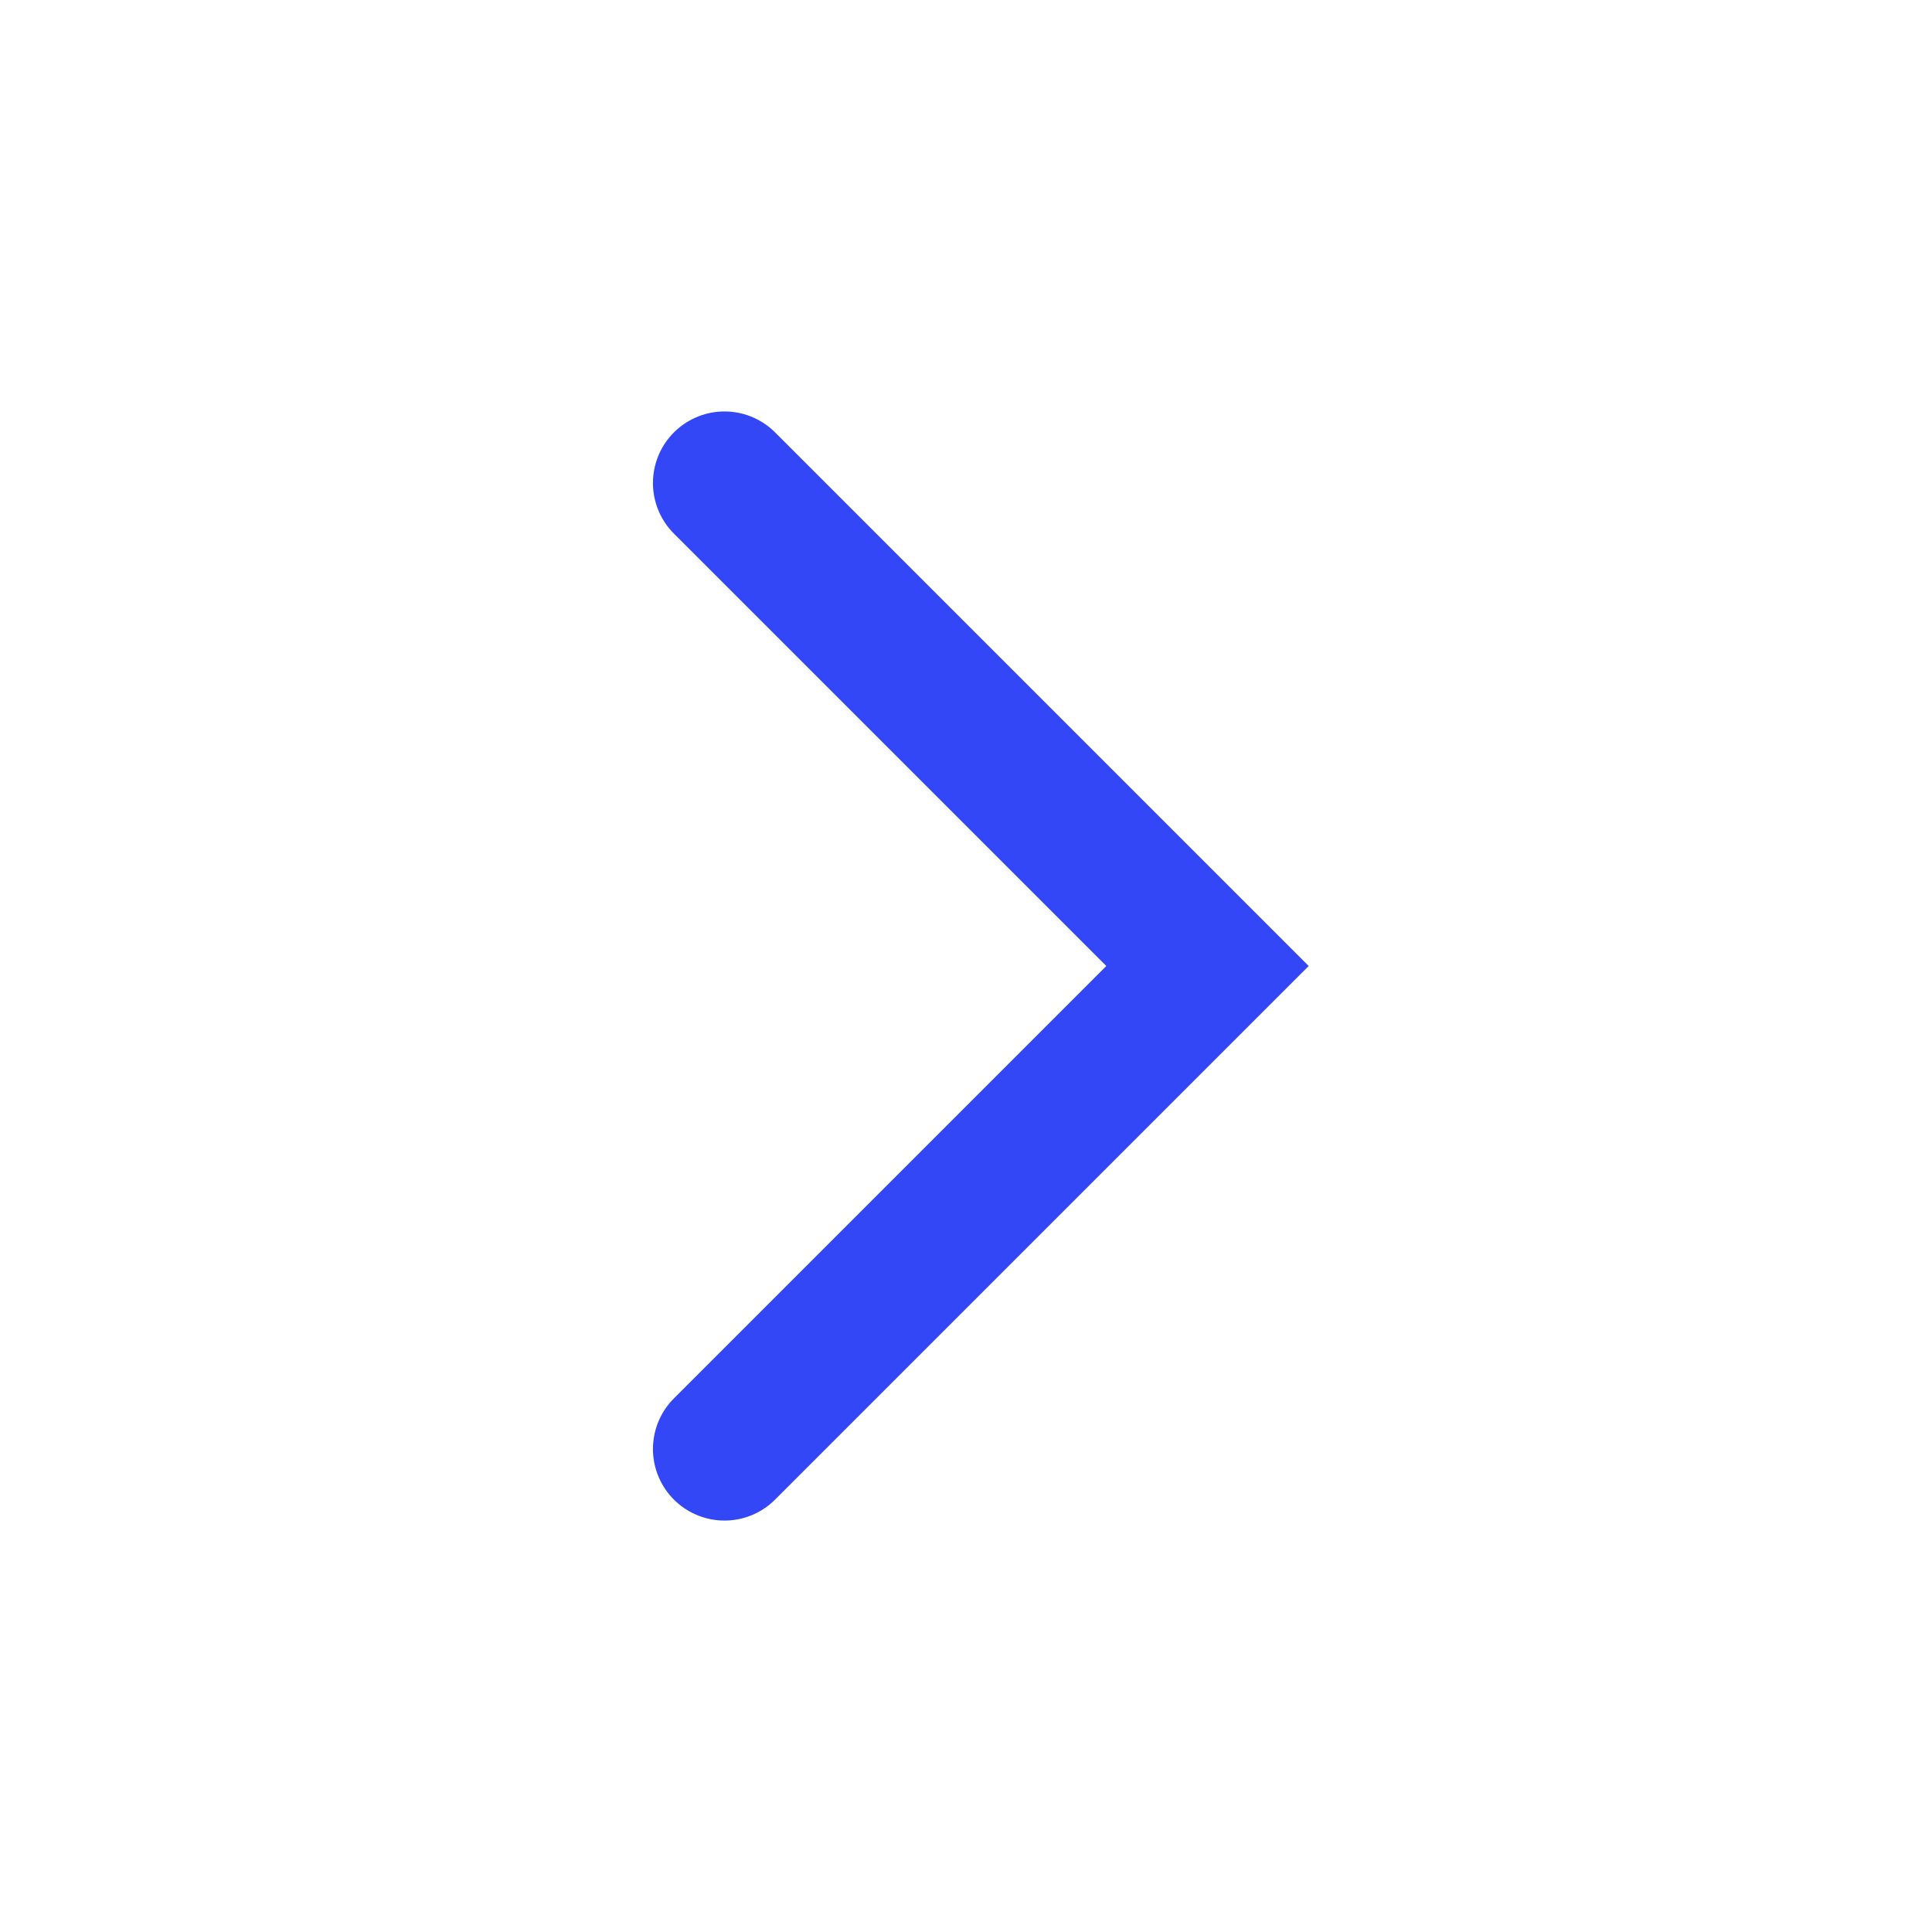
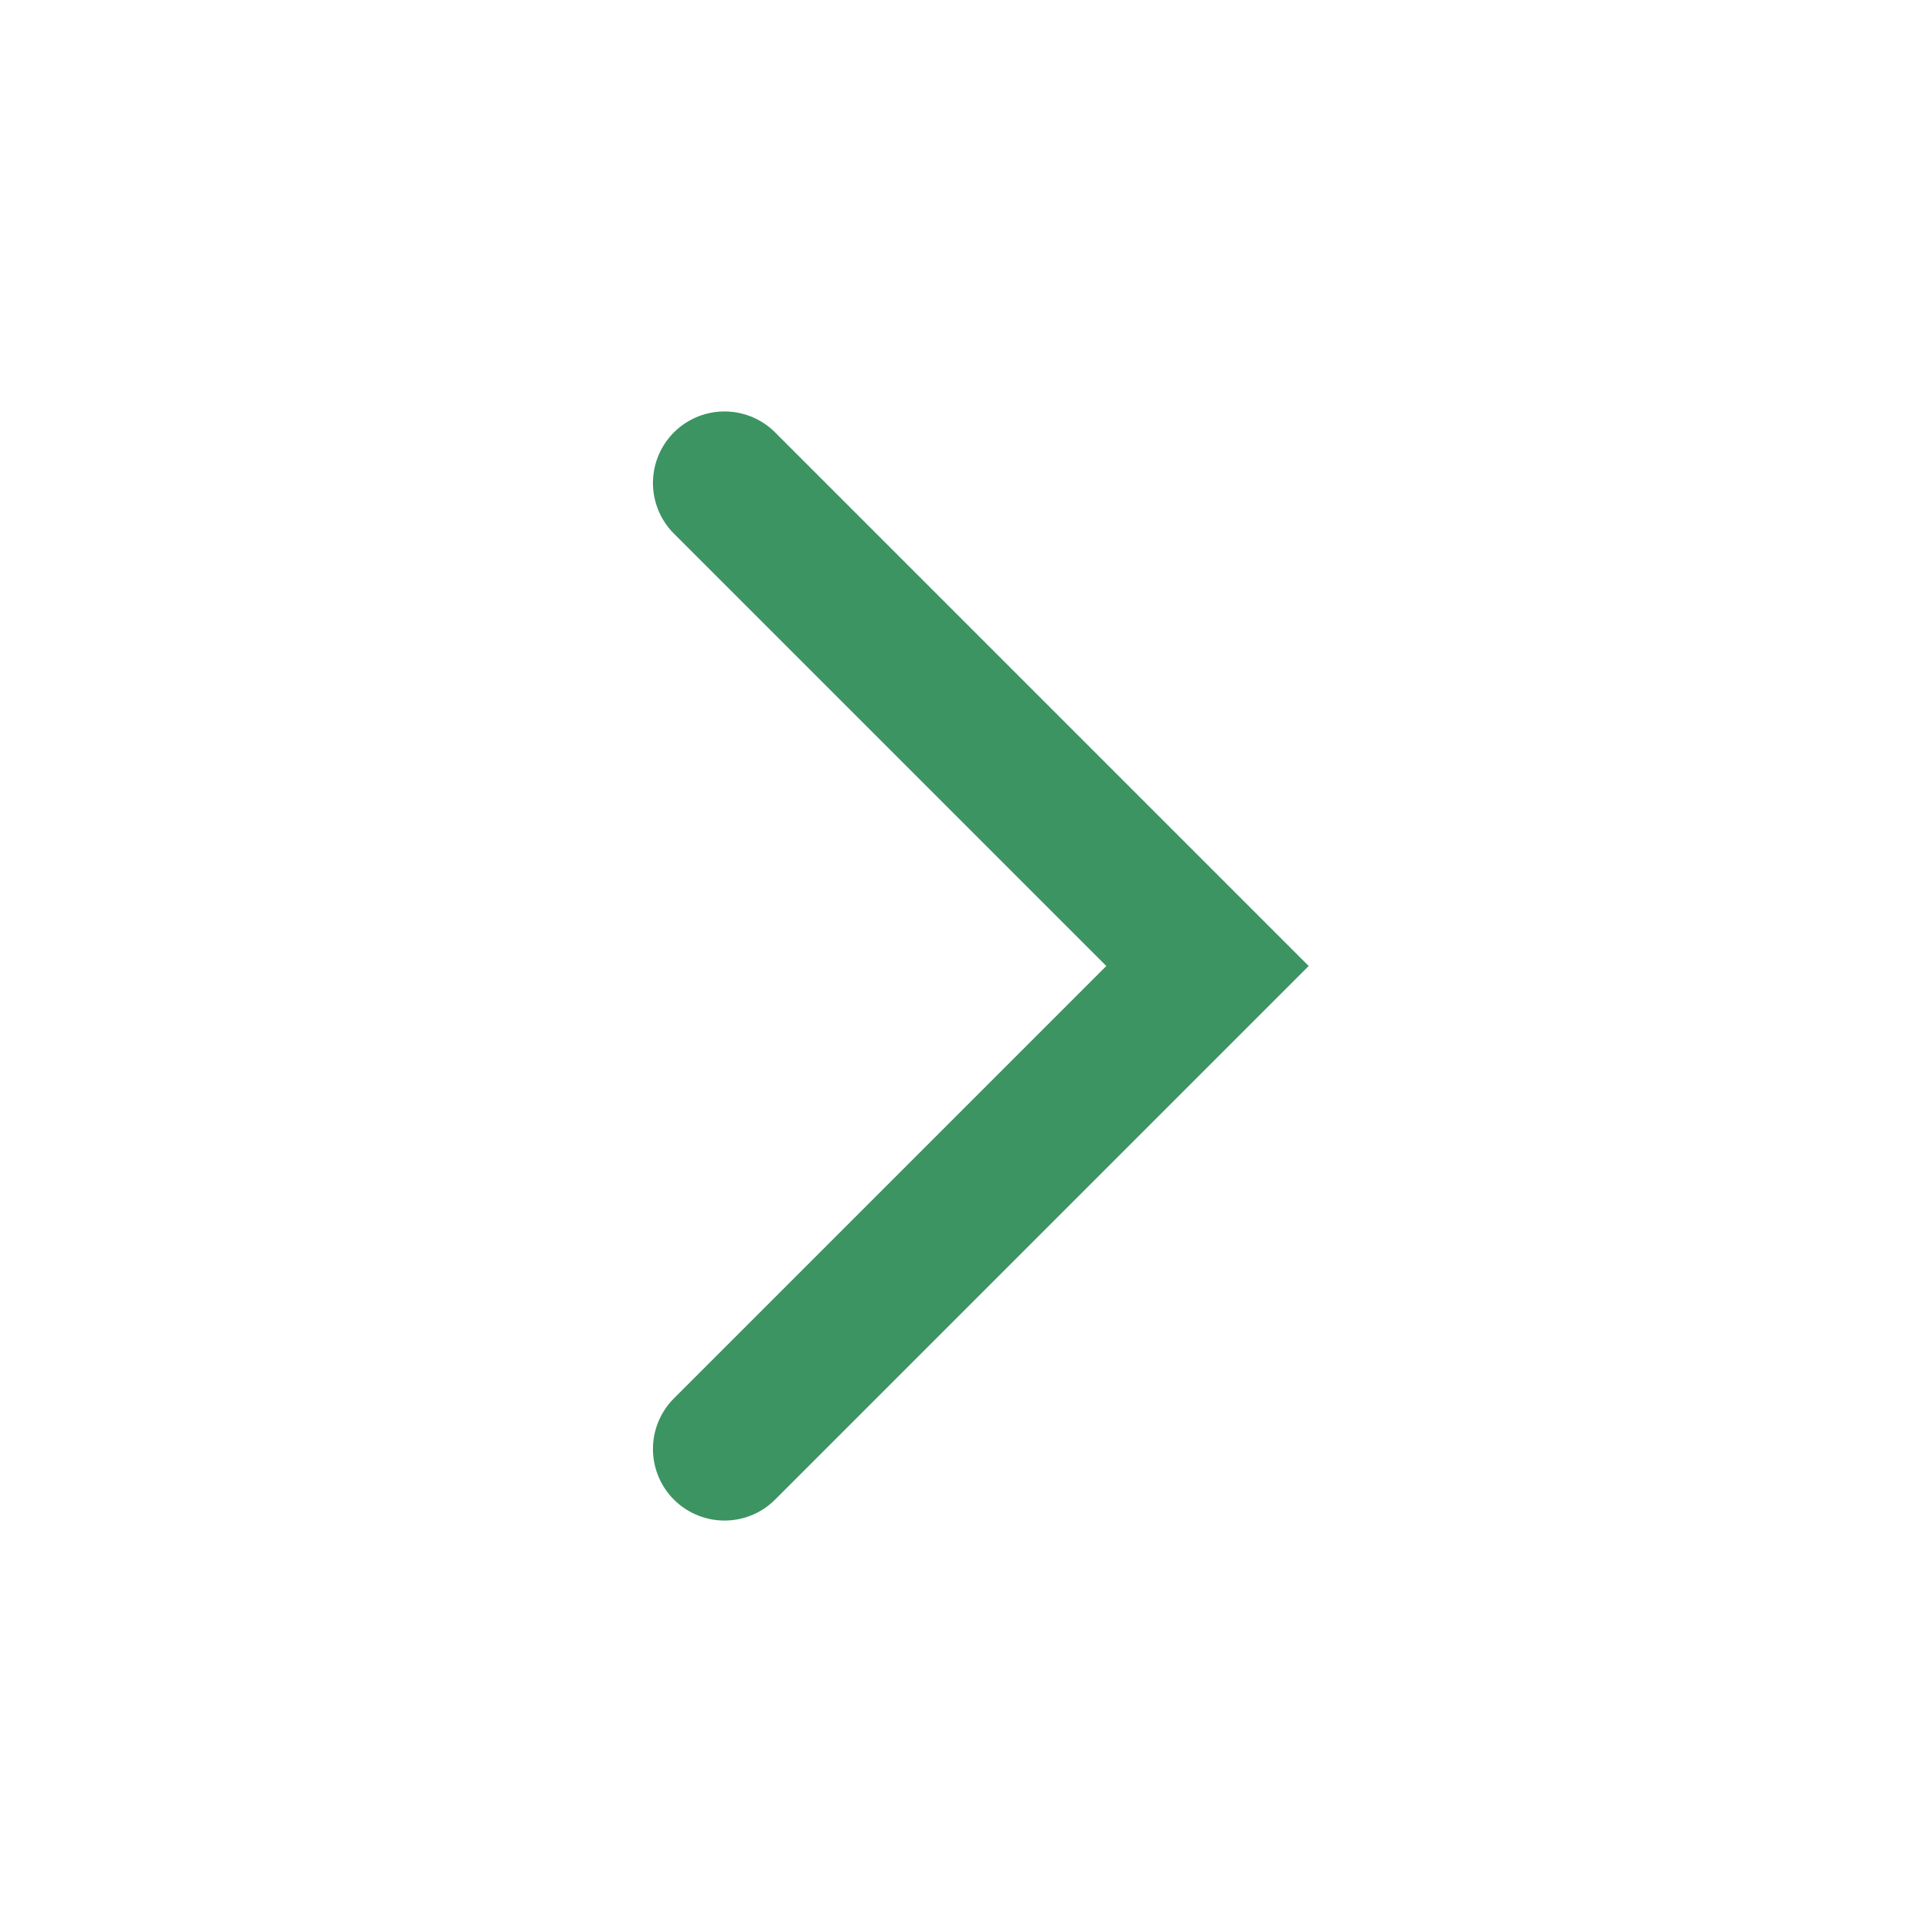
<svg xmlns="http://www.w3.org/2000/svg" width="27" height="27" viewBox="0 0 27 27" fill="none">
-   <path d="M10.125 20.25L16.875 13.5L10.125 6.75" stroke="#3347F6" stroke-width="2" stroke-linecap="round" />
+   <path d="M10.125 20.25L16.875 13.5L10.125 6.75" stroke="#3C9462" stroke-width="2" stroke-linecap="round" />
</svg>
